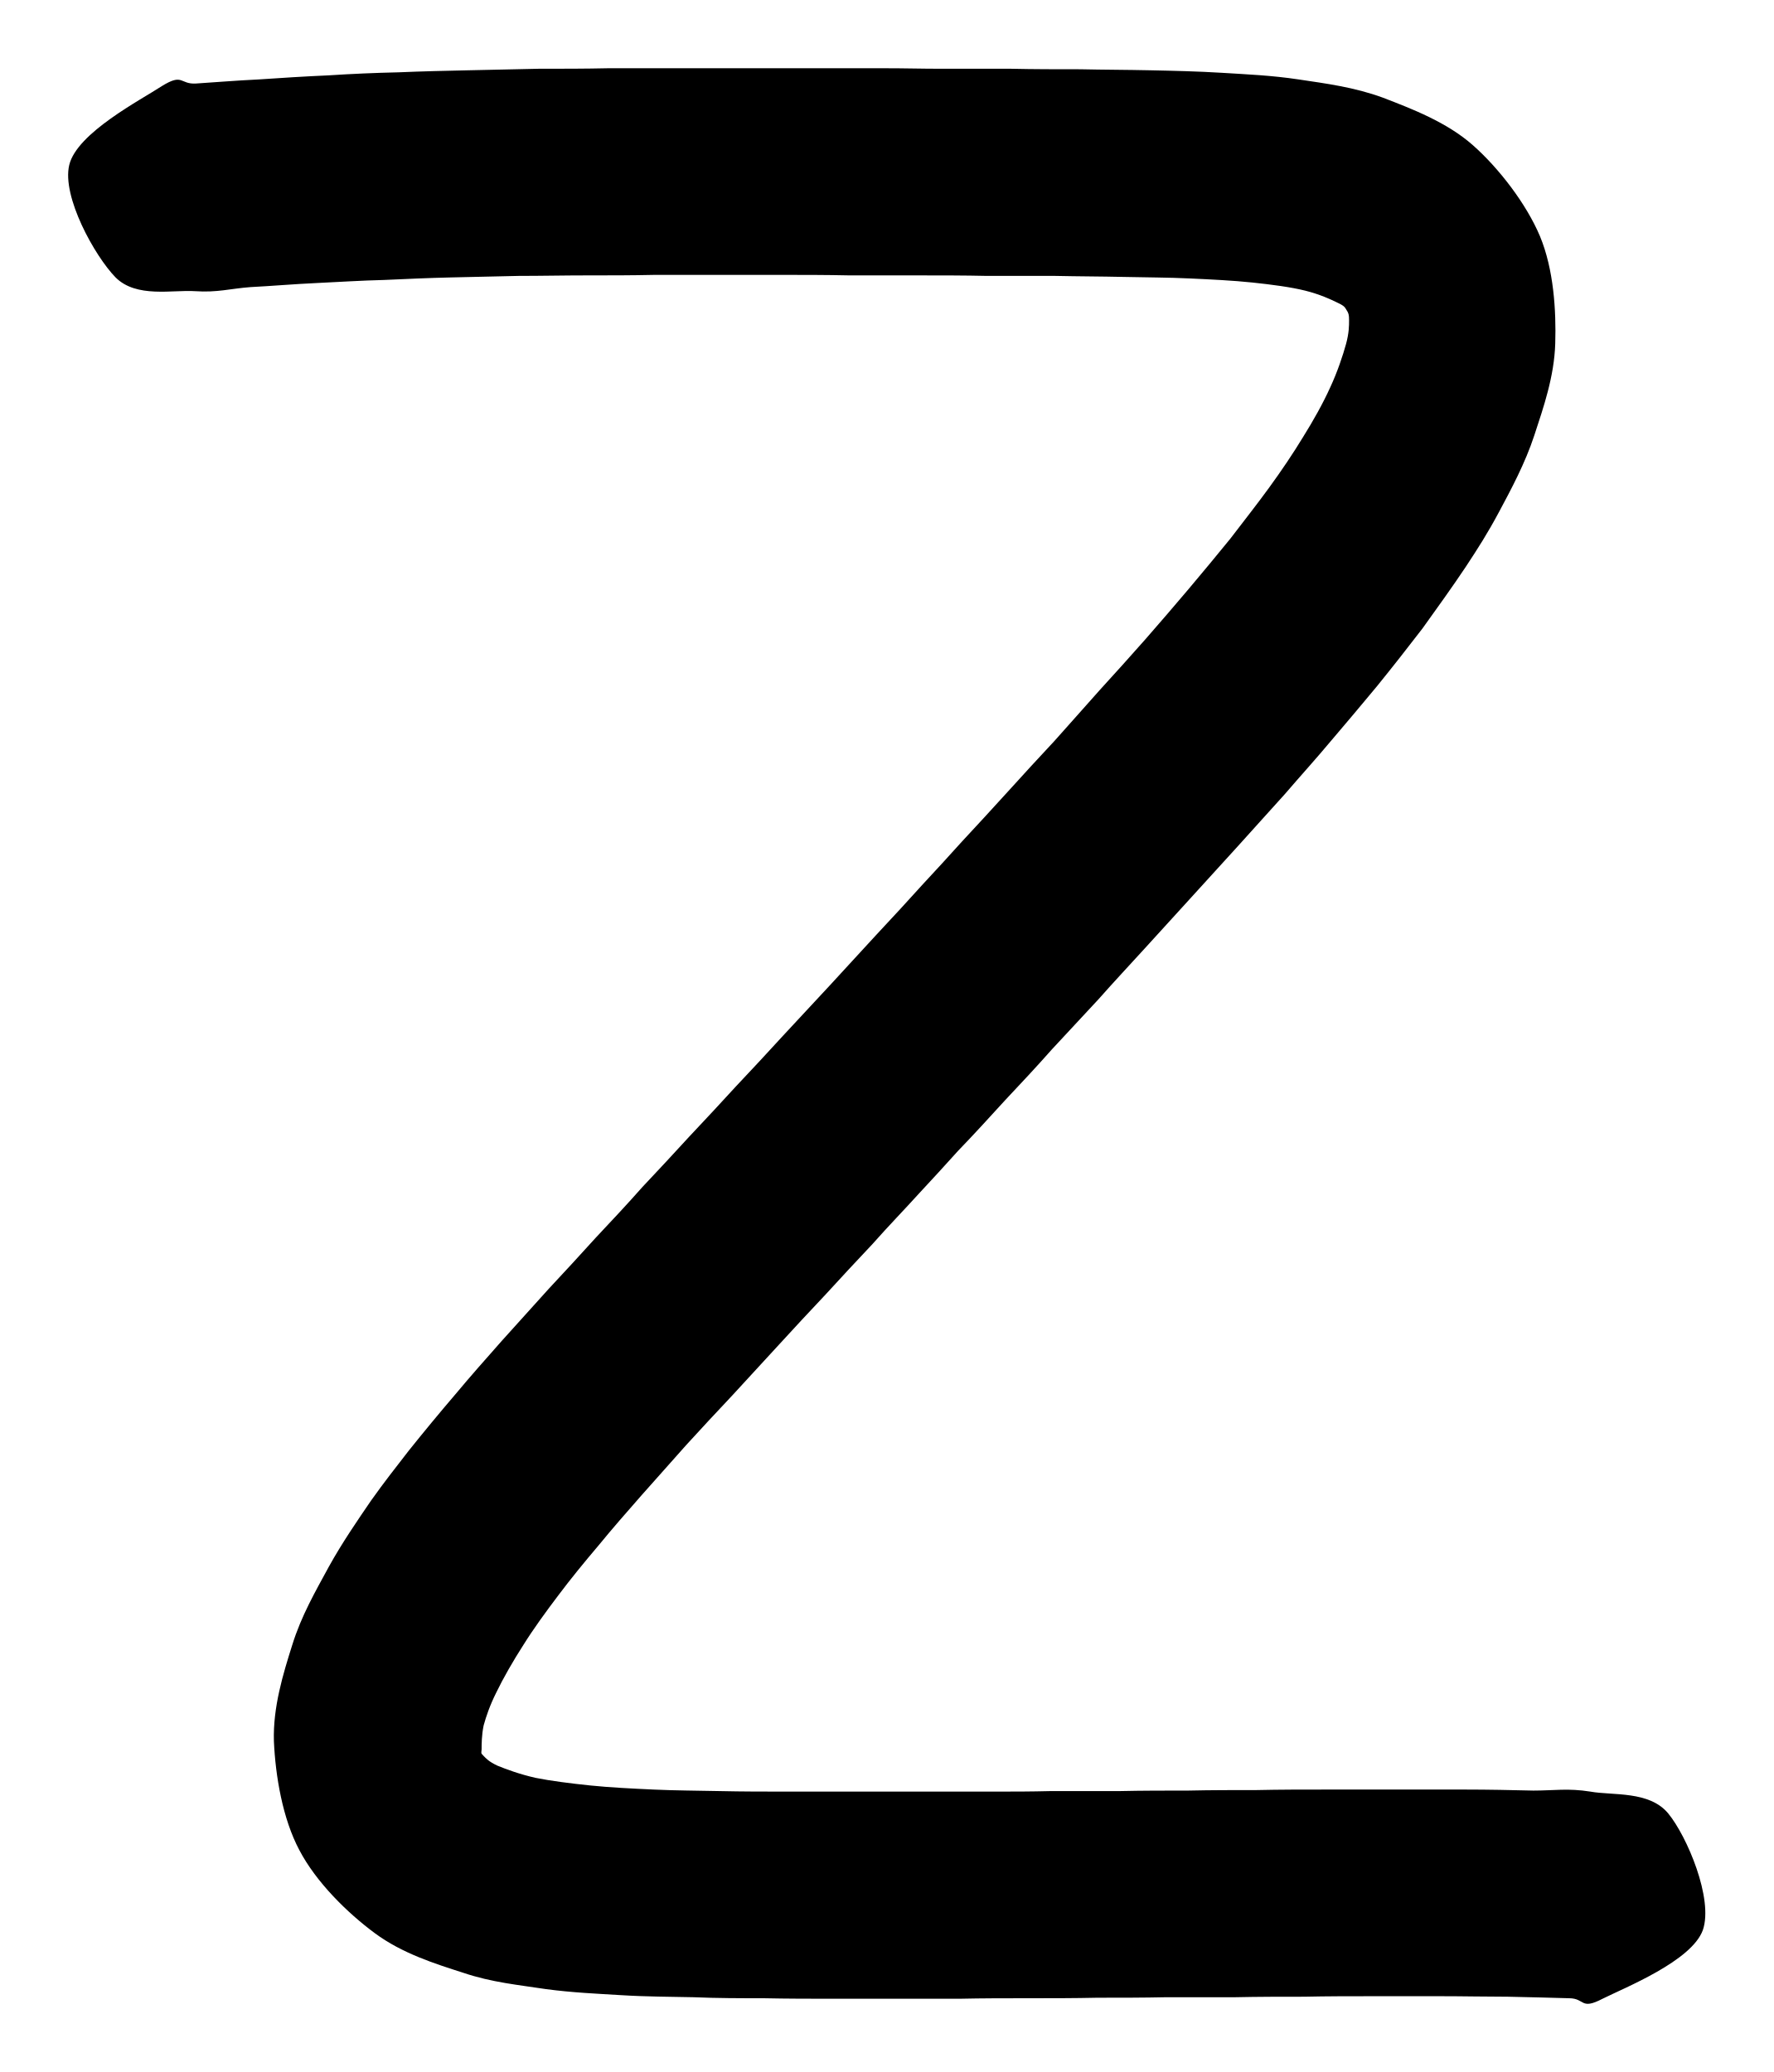
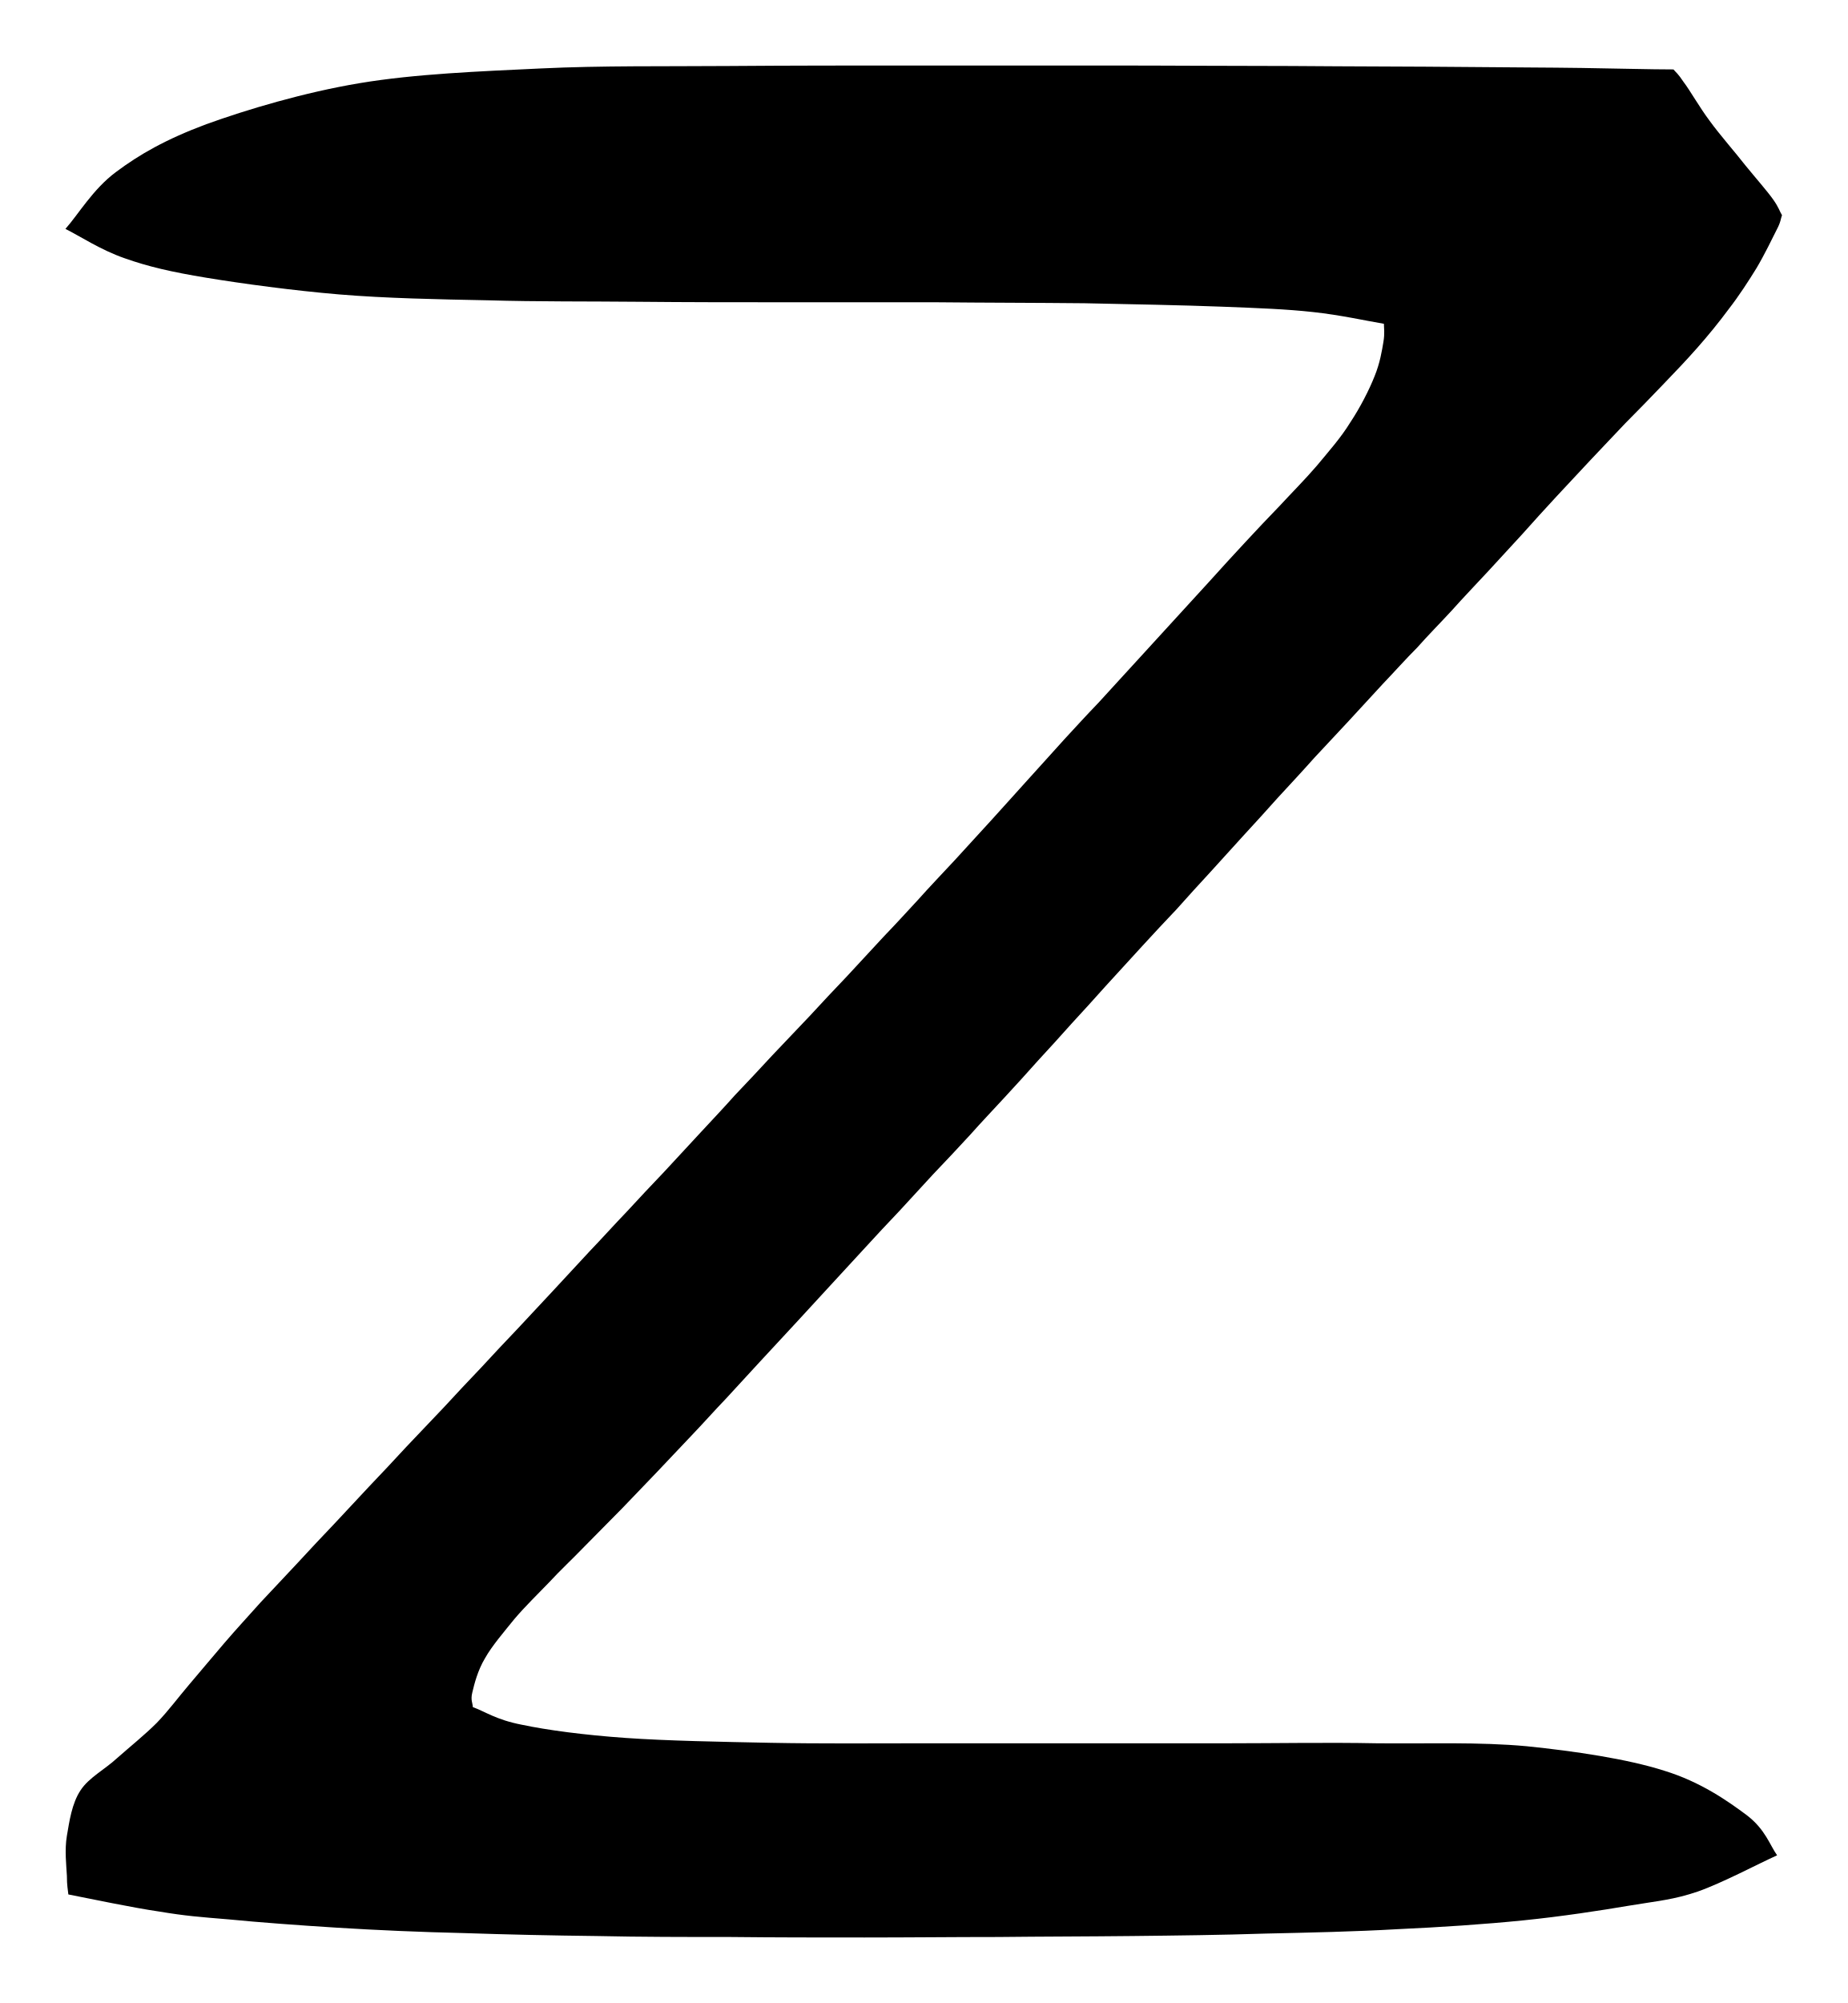
- <svg xmlns="http://www.w3.org/2000/svg" viewBox="0 0 348.394 407.101">
-   <g transform="translate(1.604908,409.8085) scale(0.1,-0.1)" fill="#000000" stroke="none">
-     <path d="M 302 3929 C 344 3955 337 3932 369 3934 C 401 3936 449 3940 492 3942 C 536 3945 583 3948 629 3950 C 675 3953 721 3955 767 3956 C 813 3958 859 3959 905 3960 C 951 3961 997 3962 1042 3963 C 1088 3963 1134 3963 1179 3964 C 1224 3964 1270 3964 1315 3964 C 1360 3964 1405 3964 1450 3964 C 1496 3964 1541 3964 1586 3964 C 1631 3964 1680 3964 1721 3964 C 1763 3964 1793 3963 1834 3963 C 1876 3963 1924 3963 1970 3963 C 2015 3962 2060 3962 2106 3962 C 2151 3961 2197 3961 2243 3960 C 2290 3959 2336 3958 2385 3955 C 2433 3952 2482 3950 2535 3942 C 2588 3934 2644 3927 2701 3906 C 2758 3884 2826 3858 2877 3813 C 2928 3768 2982 3698 3009 3634 C 3036 3569 3041 3488 3039 3423 C 3037 3358 3016 3298 2998 3243 C 2980 3188 2952 3136 2929 3093 C 2906 3050 2888 3022 2863 2984 C 2837 2945 2806 2902 2778 2863 C 2748 2824 2719 2787 2689 2750 C 2659 2714 2629 2678 2599 2643 C 2569 2607 2538 2573 2508 2538 C 2477 2504 2447 2470 2416 2436 C 2386 2403 2355 2369 2325 2336 C 2294 2302 2264 2269 2233 2235 C 2203 2202 2172 2169 2142 2135 C 2111 2102 2081 2069 2050 2036 C 2020 2002 1989 1969 1958 1936 C 1928 1903 1895 1867 1866 1837 C 1838 1806 1818 1784 1790 1754 C 1762 1723 1728 1688 1698 1654 C 1667 1621 1636 1588 1606 1555 C 1575 1522 1544 1489 1514 1456 C 1484 1423 1453 1390 1423 1357 C 1392 1324 1362 1292 1332 1259 C 1303 1226 1273 1193 1244 1160 C 1215 1127 1187 1095 1160 1062 C 1132 1029 1105 996 1081 964 C 1056 931 1032 898 1012 866 C 992 835 972 800 959 773 C 946 747 939 726 934 708 C 930 689 930 670 930 661 C 929 651 929 654 934 648 C 939 643 944 637 961 629 C 978 622 1005 612 1036 605 C 1066 599 1105 594 1144 590 C 1183 586 1225 584 1268 582 C 1310 580 1354 580 1398 579 C 1442 578 1487 578 1531 578 C 1576 578 1621 578 1666 578 C 1711 578 1756 578 1801 578 C 1846 578 1894 578 1935 578 C 1977 578 2007 578 2048 579 C 2089 579 2138 579 2183 579 C 2228 580 2273 580 2318 580 C 2363 581 2408 581 2453 581 C 2498 582 2543 582 2589 582 C 2634 582 2679 582 2725 582 C 2770 582 2816 582 2862 582 C 2907 582 2955 581 2996 580 C 3037 580 3064 585 3108 578 C 3152 570 3224 580 3261 535 C 3298 490 3350 367 3329 306 C 3307 245 3176 193 3132 171 C 3088 148 3098 172 3066 172 C 3036 173 2988 174 2946 175 C 2904 175 2858 176 2814 176 C 2770 176 2725 176 2680 176 C 2636 176 2591 176 2546 175 C 2501 175 2456 175 2411 174 C 2366 174 2321 174 2276 174 C 2230 173 2185 173 2140 173 C 2095 172 2050 172 2005 172 C 1959 172 1914 172 1869 171 C 1824 171 1775 171 1733 171 C 1692 171 1662 171 1620 171 C 1579 171 1530 171 1484 172 C 1438 172 1393 172 1346 174 C 1300 175 1253 175 1205 178 C 1156 181 1108 183 1056 190 C 1004 198 950 203 894 222 C 838 240 774 260 720 300 C 666 340 605 400 572 463 C 539 525 525 609 522 677 C 520 744 540 809 558 866 C 576 924 604 972 630 1020 C 656 1067 687 1112 713 1150 C 740 1188 760 1213 787 1248 C 815 1283 848 1323 878 1358 C 908 1394 939 1429 970 1464 C 1001 1498 1031 1532 1062 1566 C 1093 1599 1124 1633 1154 1666 C 1185 1699 1216 1732 1246 1766 C 1277 1799 1308 1832 1338 1865 C 1369 1898 1400 1931 1430 1964 C 1461 1997 1492 2030 1522 2063 C 1553 2096 1583 2129 1614 2162 C 1644 2195 1675 2228 1705 2261 C 1736 2294 1769 2330 1797 2361 C 1825 2391 1845 2413 1873 2444 C 1901 2474 1934 2510 1964 2543 C 1994 2576 2024 2609 2055 2642 C 2085 2676 2115 2709 2144 2742 C 2174 2775 2204 2808 2233 2841 C 2262 2874 2291 2908 2319 2941 C 2347 2974 2374 3007 2401 3040 C 2427 3074 2453 3107 2477 3140 C 2501 3173 2524 3207 2544 3240 C 2564 3272 2583 3306 2597 3337 C 2611 3367 2622 3400 2628 3422 C 2634 3444 2634 3458 2634 3469 C 2634 3480 2633 3483 2629 3489 C 2626 3494 2625 3497 2612 3503 C 2598 3510 2576 3520 2548 3527 C 2520 3534 2482 3539 2444 3543 C 2406 3547 2364 3549 2321 3551 C 2279 3553 2235 3553 2191 3554 C 2147 3555 2102 3555 2057 3556 C 2013 3556 1968 3556 1923 3556 C 1878 3557 1833 3557 1788 3557 C 1743 3557 1698 3557 1653 3557 C 1608 3558 1559 3558 1518 3558 C 1476 3558 1446 3558 1405 3558 C 1364 3558 1315 3558 1270 3558 C 1226 3557 1181 3557 1136 3557 C 1092 3557 1047 3556 1003 3556 C 958 3555 914 3554 870 3553 C 826 3552 782 3550 738 3548 C 694 3547 649 3544 606 3542 C 562 3540 516 3536 476 3534 C 436 3531 411 3523 367 3526 C 323 3529 252 3512 211 3553 C 170 3595 105 3712 120 3774 C 135 3837 261 3902 302 3929 Z" />
+ <svg xmlns="http://www.w3.org/2000/svg" viewBox="0 0 377.777 409.486">
+   <g transform="translate(13.37848,413.3935) scale(0.1,-0.1)" fill="#000000" stroke="none">
+     <path d="M 0 3666 C 30 3651 72 3623 121 3606 C 169 3589 216 3578 289 3566 C 362 3554 465 3540 560 3532 C 656 3524 762 3522 864 3520 C 965 3517 1070 3518 1171 3517 C 1272 3516 1369 3516 1470 3516 C 1572 3516 1676 3516 1778 3516 C 1880 3515 1986 3515 2084 3514 C 2181 3512 2286 3510 2364 3507 C 2442 3504 2496 3502 2551 3496 C 2607 3490 2660 3478 2696 3472 C 2696 3463 2698 3453 2695 3435 C 2692 3417 2688 3392 2677 3365 C 2666 3337 2647 3300 2627 3270 C 2608 3239 2583 3211 2559 3182 C 2535 3154 2508 3127 2484 3101 C 2459 3075 2437 3052 2413 3026 C 2389 3000 2363 2972 2338 2944 C 2313 2917 2288 2889 2263 2862 C 2238 2835 2213 2807 2188 2780 C 2163 2753 2137 2724 2113 2698 C 2088 2672 2067 2649 2043 2623 C 2019 2596 1993 2568 1968 2540 C 1944 2513 1919 2486 1894 2458 C 1869 2431 1844 2403 1819 2376 C 1794 2349 1767 2321 1743 2294 C 1719 2268 1698 2245 1673 2219 C 1649 2193 1623 2165 1598 2138 C 1572 2111 1547 2084 1522 2057 C 1496 2030 1471 2003 1445 1976 C 1420 1949 1394 1921 1369 1895 C 1345 1868 1324 1846 1299 1819 C 1275 1793 1249 1765 1224 1738 C 1198 1711 1173 1684 1148 1657 C 1122 1630 1097 1602 1072 1576 C 1046 1548 1020 1520 996 1494 C 972 1468 950 1445 926 1419 C 901 1393 875 1365 850 1338 C 824 1311 799 1284 774 1257 C 748 1230 723 1203 697 1176 C 672 1149 646 1121 621 1095 C 597 1069 575 1046 551 1020 C 526 994 500 966 475 939 C 450 912 424 885 399 858 C 374 830 349 803 325 775 C 301 747 276 717 253 690 C 230 663 211 637 187 612 C 162 587 132 563 106 540 C 80 516 48 500 31 474 C 13 447 8 410 3 381 C -2 352 2 319 3 299 C 3 279 5 271 6 261 C 52 252 137 234 192 226 C 246 217 274 215 334 210 C 395 204 476 198 556 193 C 636 188 727 184 815 182 C 904 179 996 177 1086 176 C 1177 174 1269 174 1360 174 C 1451 173 1542 173 1634 173 C 1725 173 1816 174 1907 174 C 1998 175 2090 175 2181 176 C 2272 177 2364 178 2454 181 C 2545 183 2637 185 2724 190 C 2812 194 2902 200 2981 208 C 3060 216 3138 228 3197 238 C 3257 248 3288 250 3338 267 C 3389 285 3460 323 3500 341 C 3485 362 3476 394 3438 423 C 3399 452 3344 491 3269 514 C 3194 538 3086 554 2988 564 C 2891 573 2785 569 2682 570 C 2580 572 2478 570 2374 570 C 2270 570 2162 570 2058 570 C 1954 570 1852 570 1750 570 C 1647 570 1543 569 1442 571 C 1341 573 1230 575 1145 581 C 1060 587 985 597 933 608 C 881 618 858 635 833 644 C 833 652 828 658 832 674 C 836 691 843 719 858 744 C 872 769 897 798 918 824 C 940 850 965 874 989 899 C 1012 924 1036 946 1061 972 C 1086 997 1114 1026 1139 1051 C 1164 1077 1186 1100 1210 1125 C 1234 1150 1257 1175 1281 1200 C 1304 1224 1327 1250 1351 1275 C 1374 1300 1396 1324 1420 1350 C 1444 1376 1472 1406 1496 1432 C 1520 1458 1542 1482 1565 1507 C 1588 1532 1612 1558 1635 1583 C 1658 1608 1681 1633 1705 1658 C 1728 1683 1750 1707 1774 1733 C 1799 1759 1826 1788 1850 1814 C 1874 1841 1897 1865 1920 1890 C 1943 1915 1966 1940 1989 1966 C 2012 1991 2035 2016 2058 2042 C 2081 2067 2103 2091 2127 2118 C 2151 2144 2178 2174 2202 2200 C 2226 2226 2248 2250 2272 2275 C 2295 2301 2318 2326 2341 2351 C 2364 2376 2387 2402 2410 2427 C 2433 2452 2455 2476 2479 2503 C 2503 2529 2530 2558 2554 2585 C 2578 2611 2601 2635 2624 2660 C 2647 2685 2670 2710 2694 2736 C 2717 2760 2740 2786 2764 2810 C 2787 2836 2810 2859 2834 2885 C 2858 2912 2886 2941 2910 2967 C 2934 2993 2956 3017 2979 3042 C 3002 3068 3025 3093 3048 3118 C 3071 3143 3095 3168 3118 3193 C 3142 3218 3164 3242 3189 3268 C 3214 3293 3242 3322 3266 3347 C 3291 3373 3314 3397 3336 3422 C 3359 3448 3381 3475 3401 3502 C 3422 3529 3442 3560 3458 3586 C 3474 3613 3490 3646 3499 3664 C 3508 3681 3507 3686 3510 3694 C 3505 3702 3504 3709 3492 3726 C 3480 3743 3457 3769 3435 3796 C 3414 3823 3383 3858 3362 3887 C 3341 3915 3322 3949 3309 3966 C 3297 3984 3294 3985 3288 3992 C 3241 3992 3171 3994 3100 3995 C 3029 3996 2960 3996 2862 3997 C 2763 3998 2630 3998 2507 3999 C 2384 3999 2253 4000 2125 4000 C 1997 4000 1868 4000 1740 4000 C 1612 4000 1483 4000 1355 3999 C 1227 3998 1098 4000 972 3994 C 846 3988 716 3983 602 3964 C 488 3945 371 3910 288 3880 C 205 3849 151 3818 103 3782 C 56 3747 26 3695 0 3666 Z" />
  </g>
</svg>
